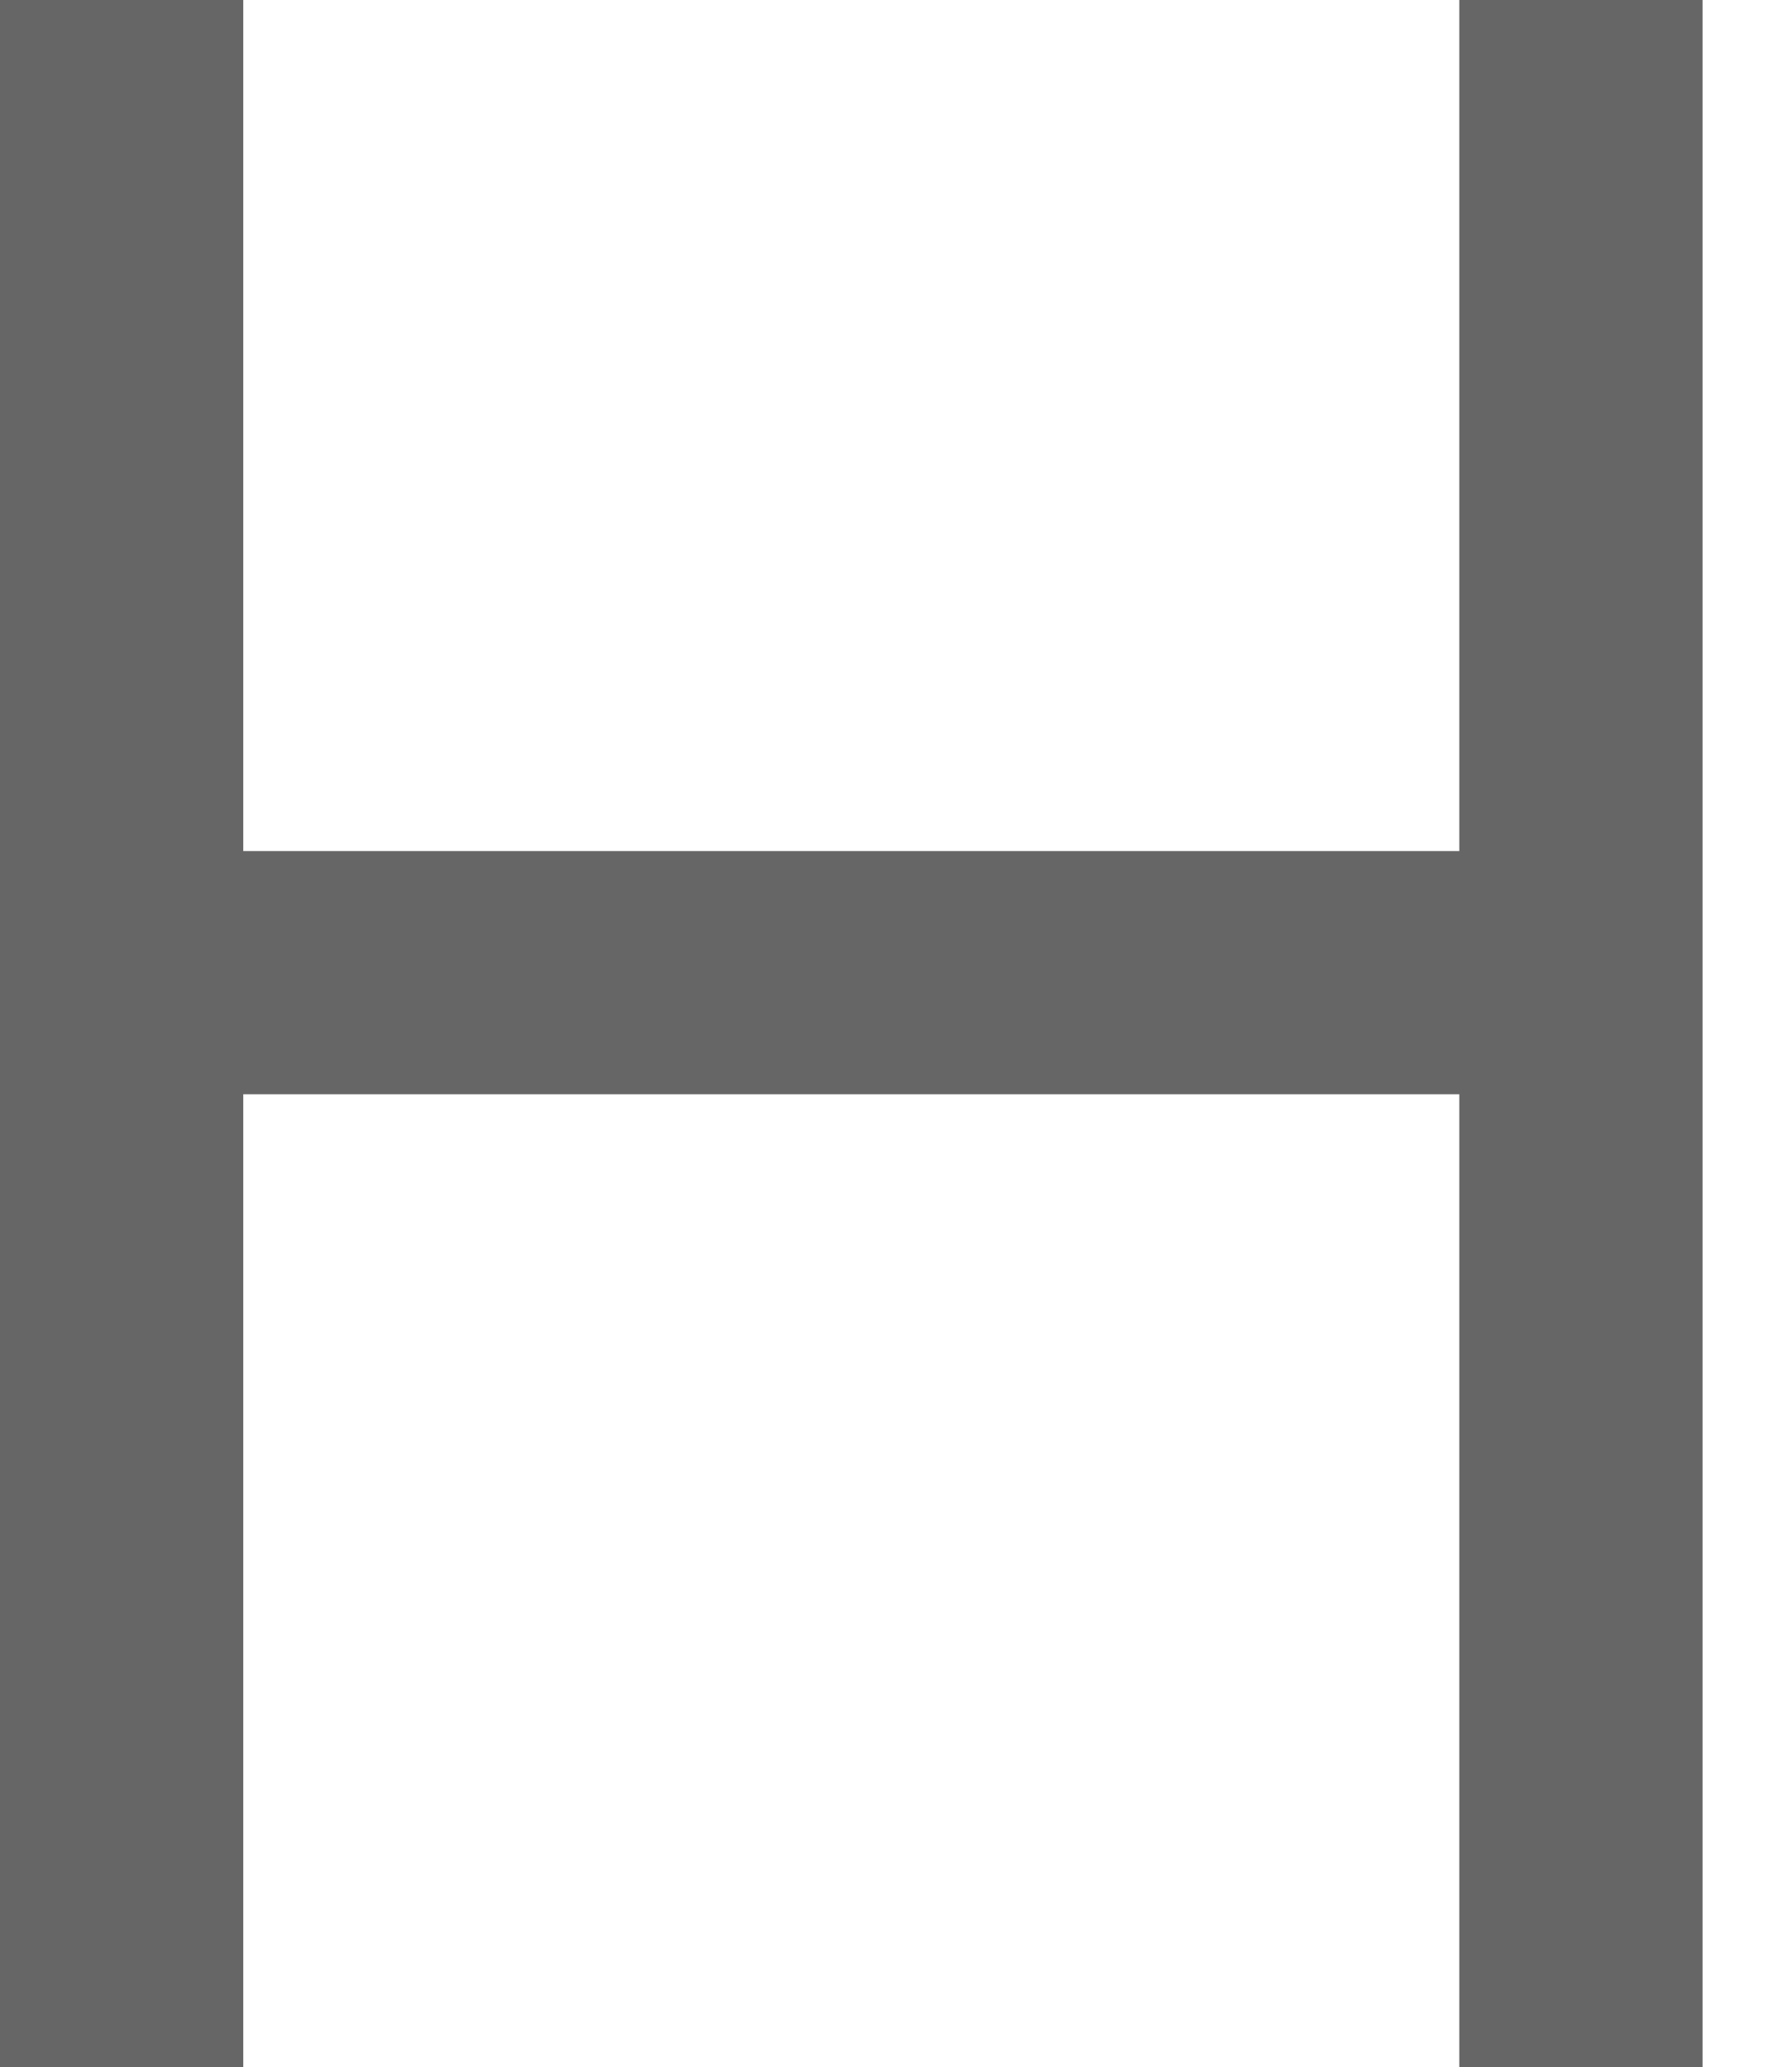
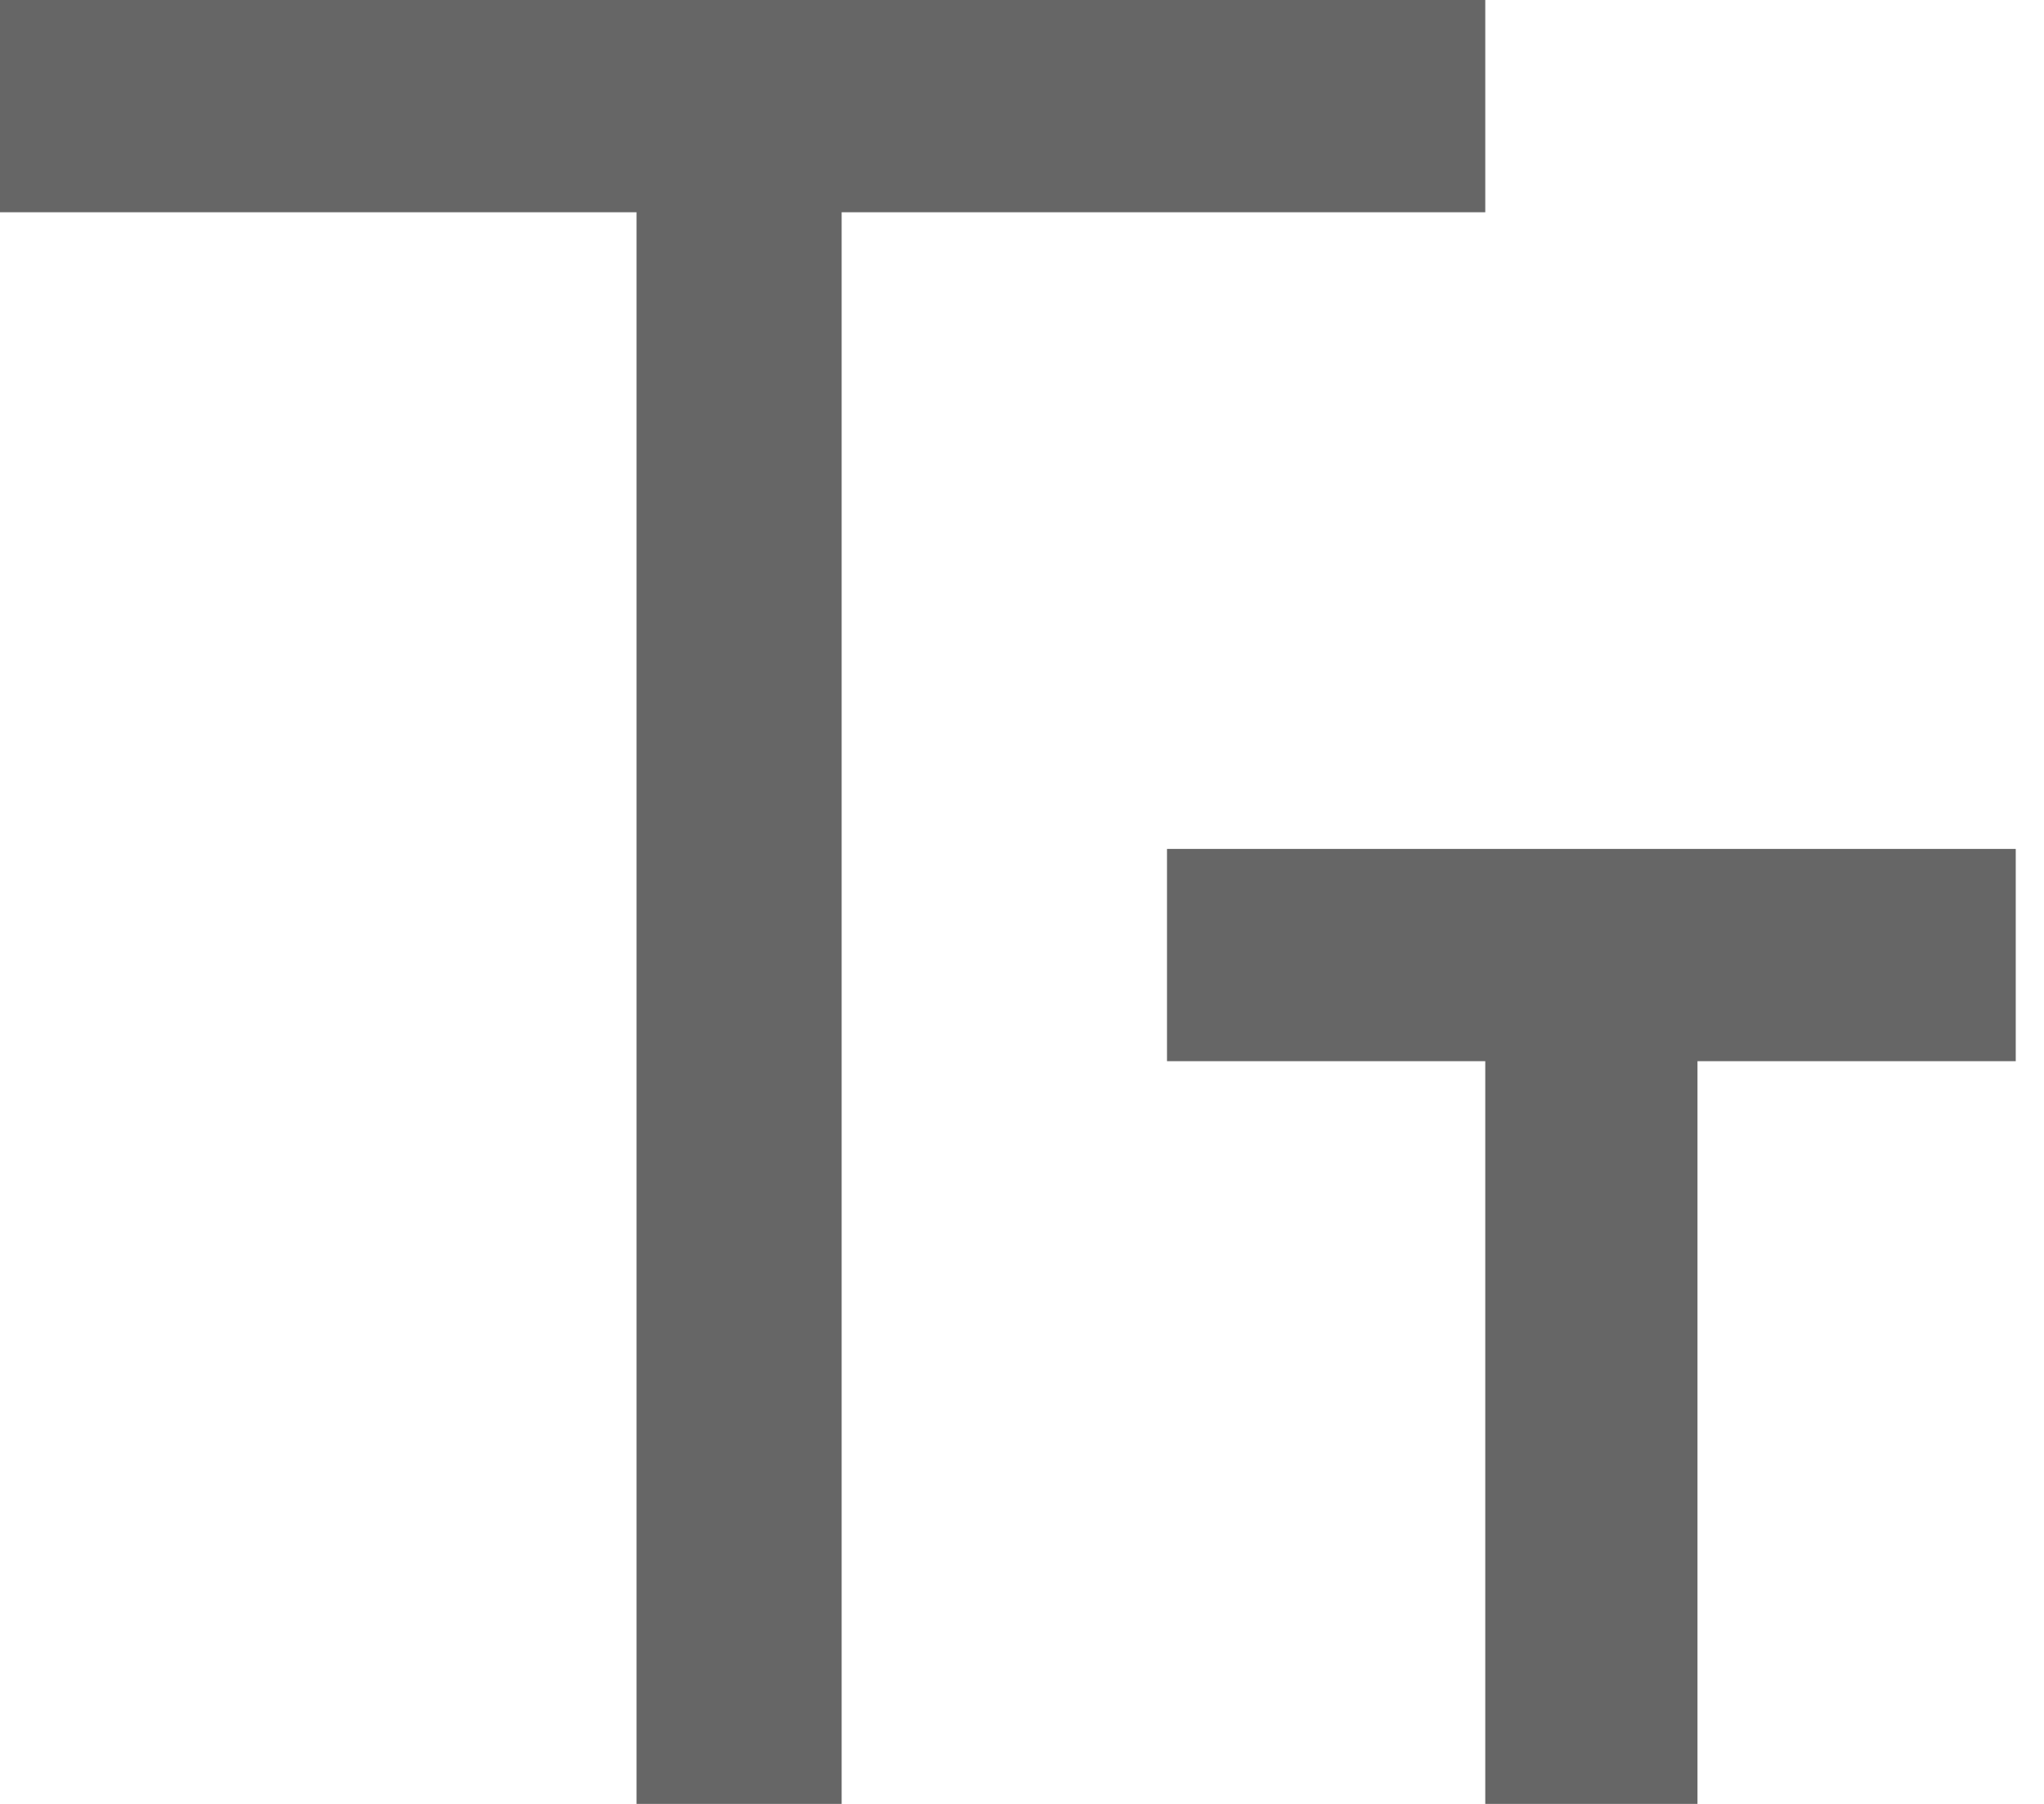
- <svg xmlns="http://www.w3.org/2000/svg" version="1.1" width="13px" height="15px">
-   <g transform="matrix(1 0 0 1 -59 -1772 )">
-     <path d="M 1.765 6.176  L 10.588 6.176  L 10.588 0  L 12.353 0  L 12.353 15  L 10.588 15  L 10.588 7.941  L 1.765 7.941  L 1.765 15  L 0 15  L 0 0  L 1.765 0  L 1.765 6.176  Z " fill-rule="nonzero" fill="#666666" stroke="none" transform="matrix(1 0 0 1 59 1772 )" />
+ <svg xmlns="http://www.w3.org/2000/svg" version="1.1" width="17px" height="15px">
+   <g transform="matrix(1 0 0 1 -137 -1772 )">
+     <path d="M 12.353 1.765  L 7 1.765  L 7 15  L 5.294 15  L 5.294 1.765  L 0 1.765  L 0 0  L 12.353 0  L 12.353 1.765  Z M 16.765 8.824  L 14.118 8.824  L 14.118 15  L 12.353 15  L 12.353 8.824  L 9.706 8.824  L 9.706 7.059  L 16.765 7.059  L 16.765 8.824  Z " fill-rule="nonzero" fill="#666666" stroke="none" transform="matrix(1 0 0 1 137 1772 )" />
  </g>
</svg>
